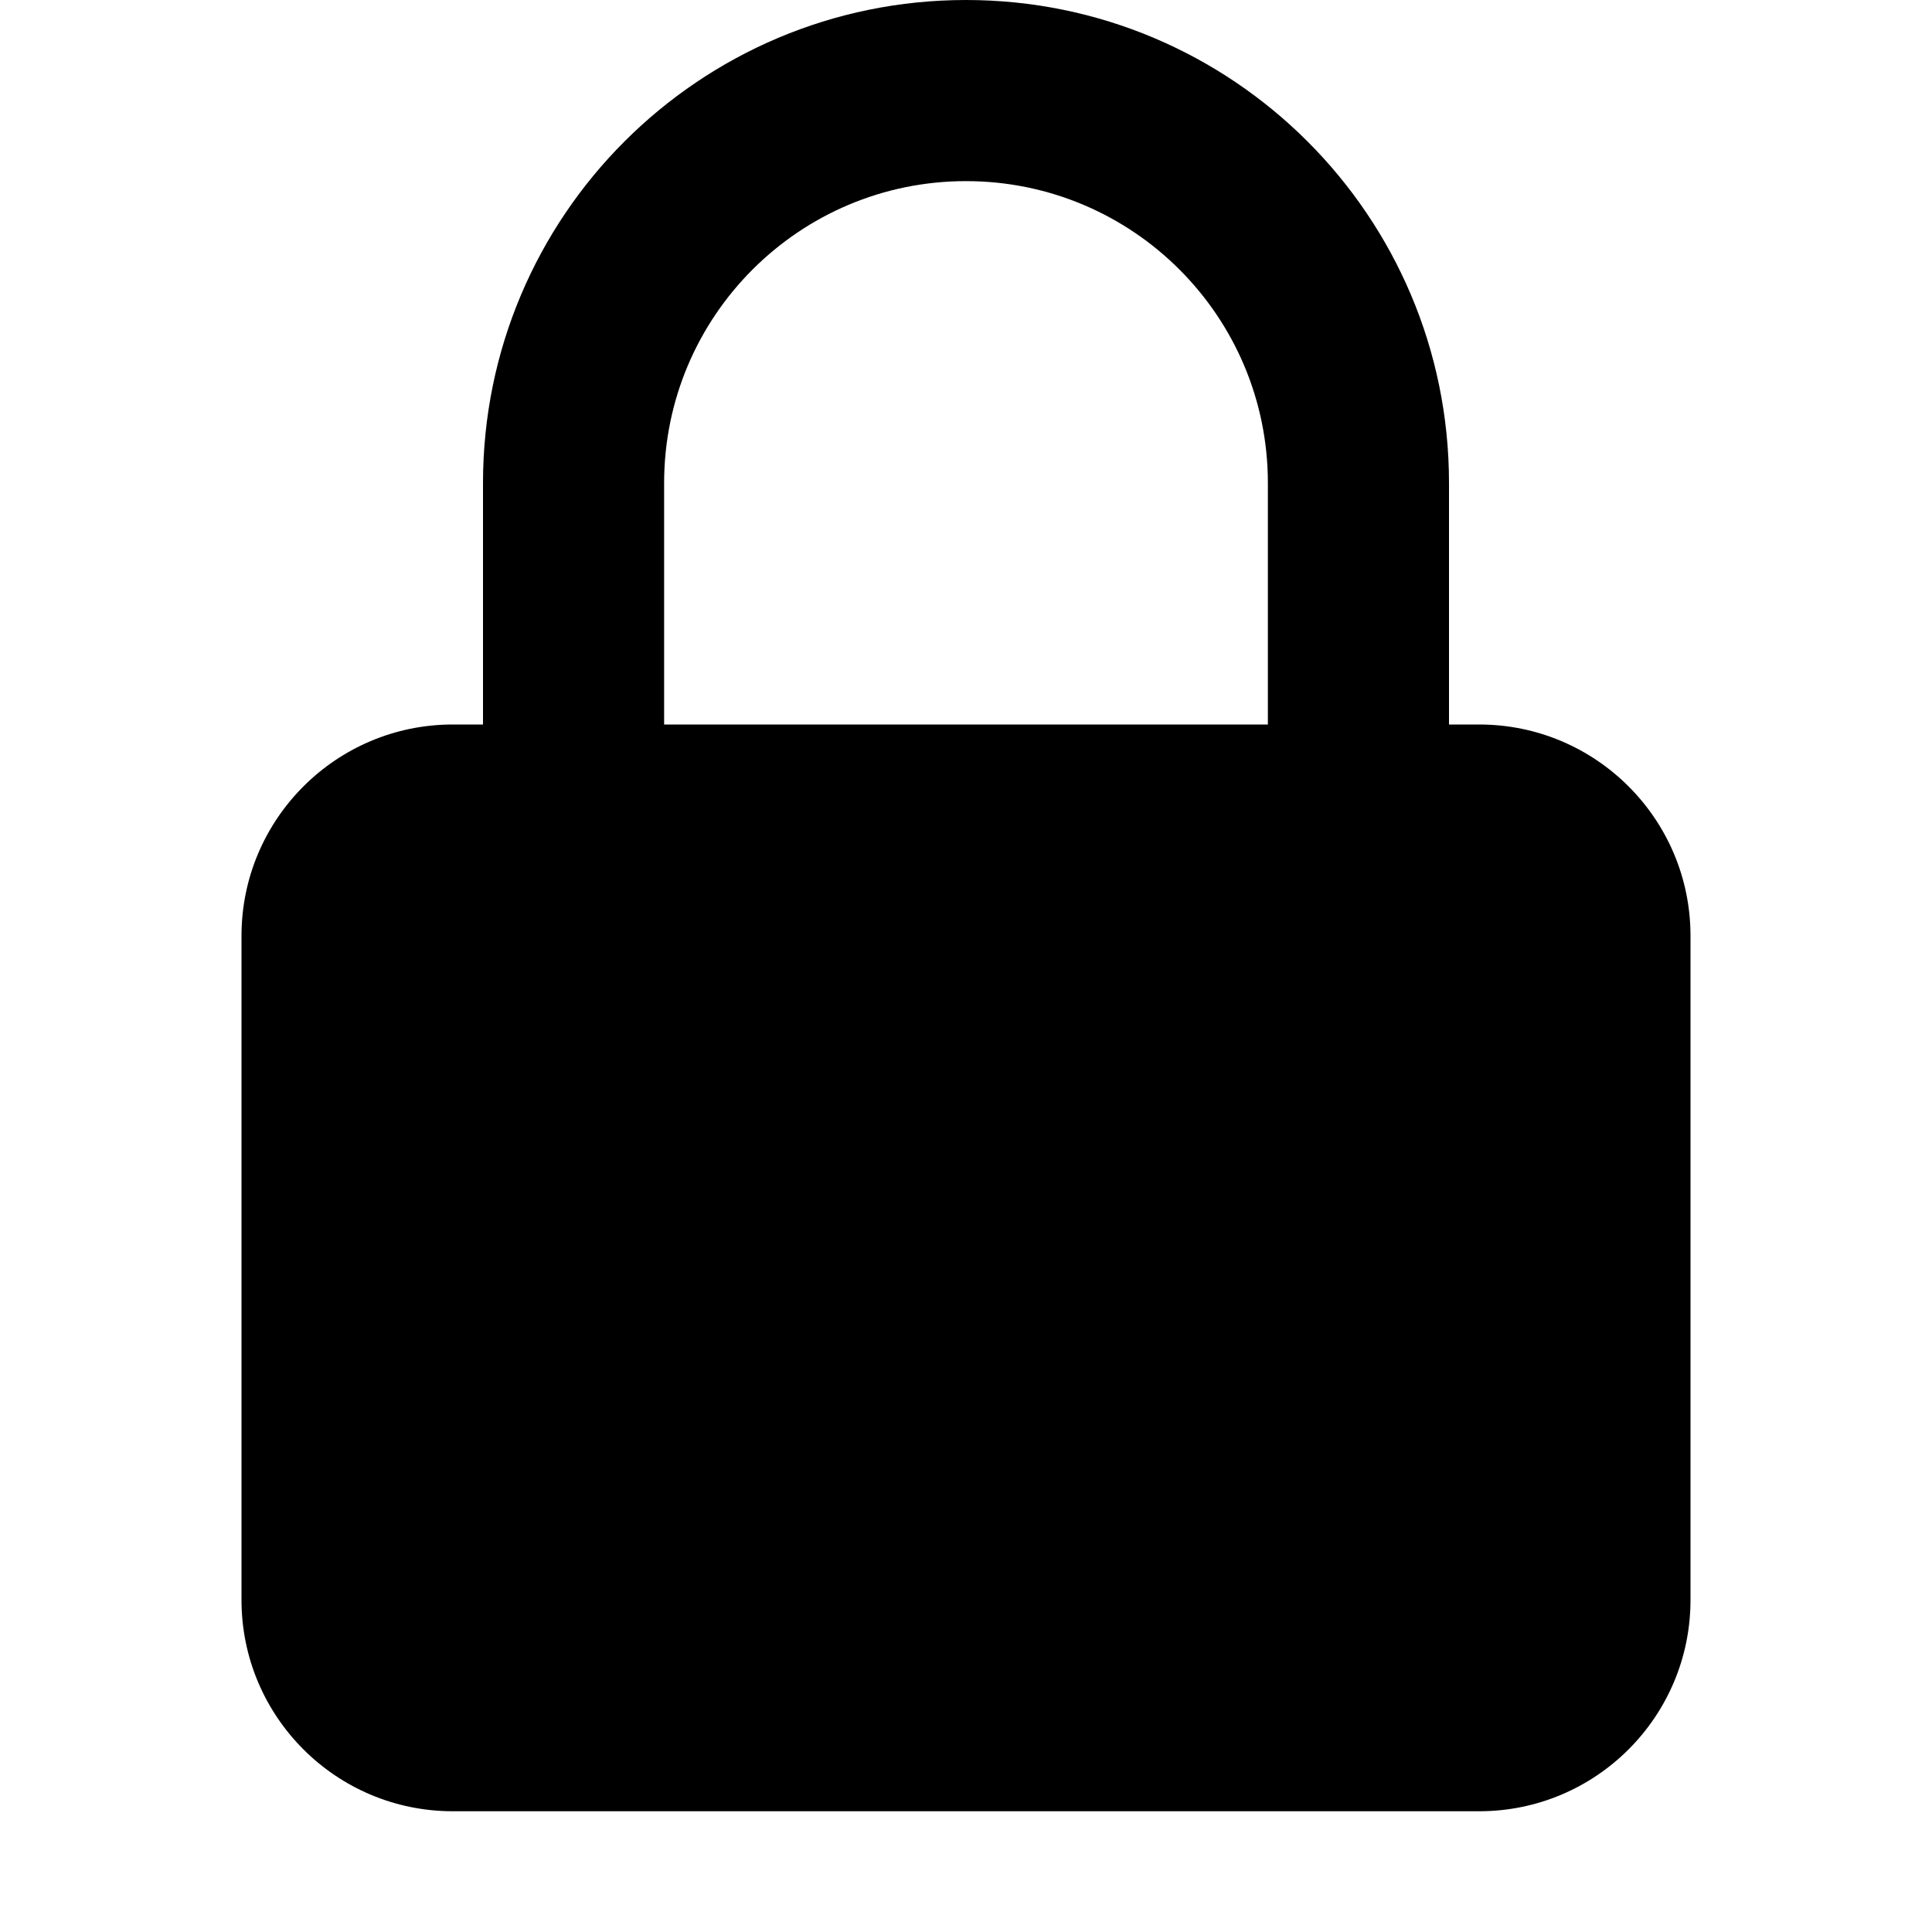
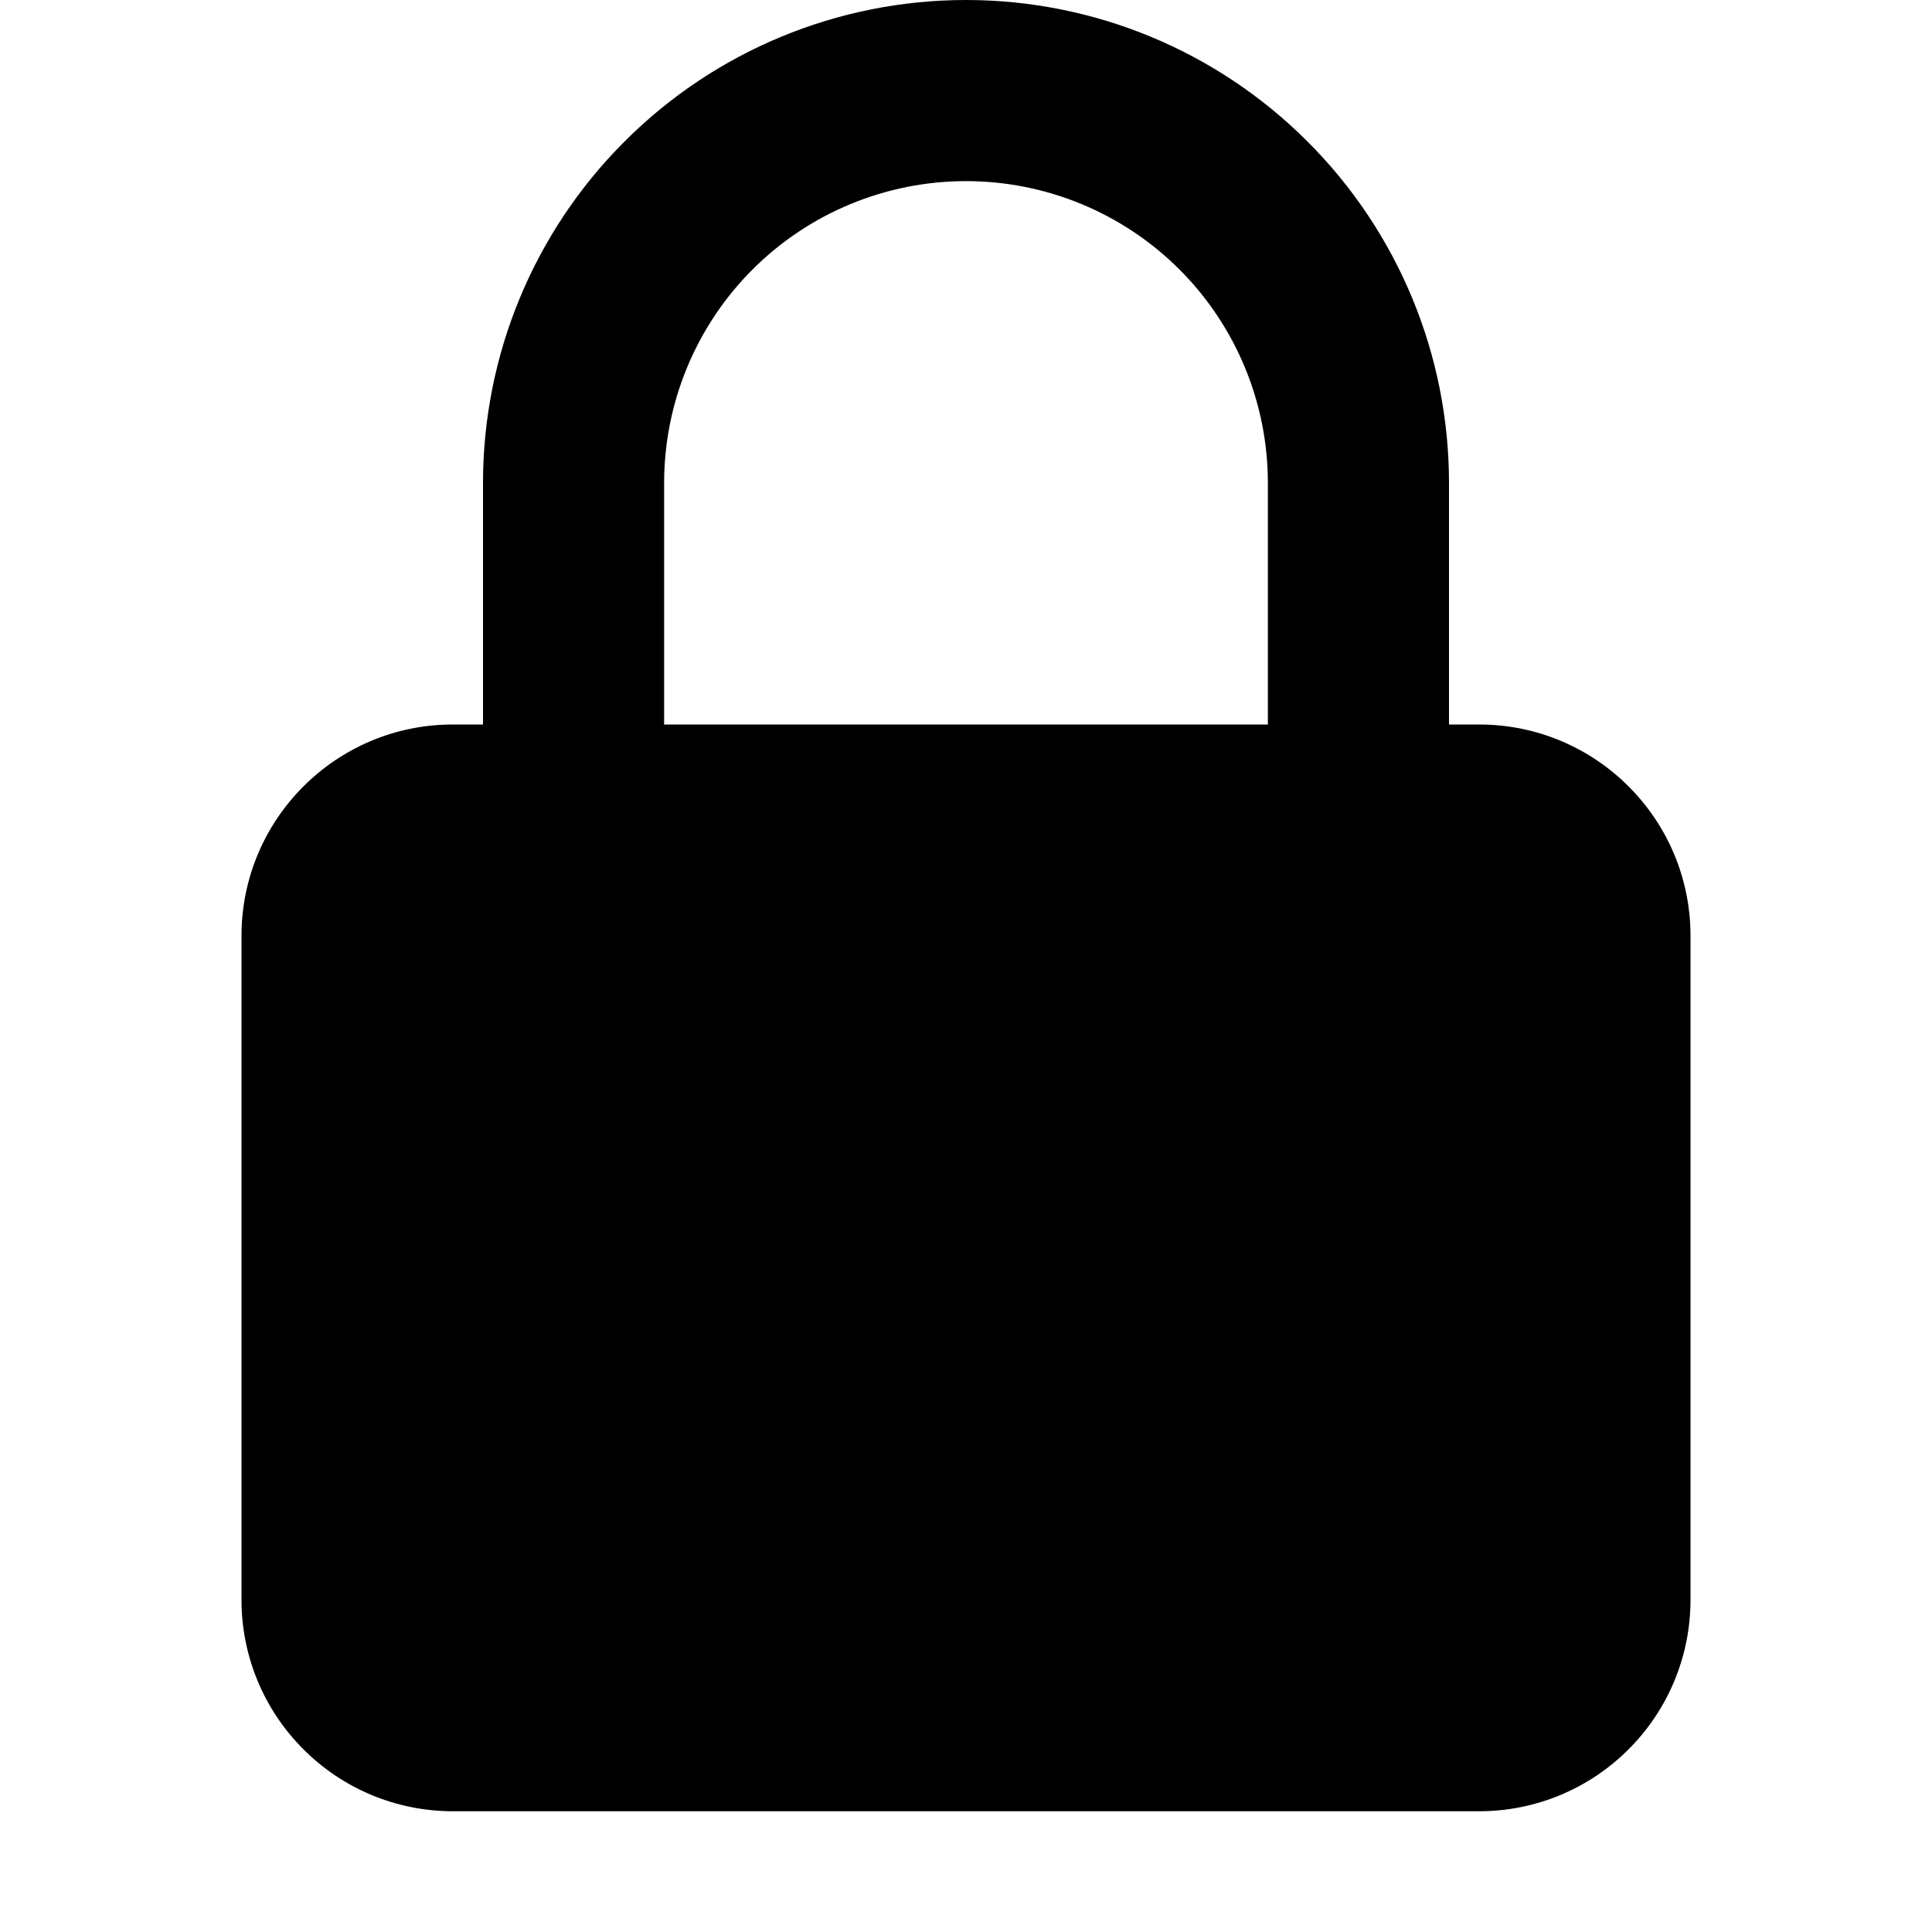
<svg xmlns="http://www.w3.org/2000/svg" width="16" height="16" viewBox="0 0 16 16">
-   <path fill-rule="evenodd" clip-rule="evenodd" d="M5.5 4a2.5 2.5 0 015 0v2h-5V4zM4 6V4a4 4 0 118 0v2h.25c.966 0 1.75.784 1.75 1.75v5.5A1.75 1.75 0 0112.25 15h-8.5A1.75 1.75 0 012 13.25v-5.5C2 6.784 2.784 6 3.75 6H4z" />
+   <path fill-rule="evenodd" clip-rule="evenodd" d="M5.5 4C5.5 3.337 5.763 2.701 6.232 2.232C6.701 1.763 7.337 1.5 8 1.5C8.663 1.5 9.299 1.763 9.768 2.232C10.237 2.701 10.5 3.337 10.5 4V6H5.5V4ZM4 6V4C4 2.939 4.421 1.922 5.172 1.172C5.922 0.421 6.939 0 8 0C9.061 0 10.078 0.421 10.828 1.172C11.579 1.922 12 2.939 12 4V6H12.25C13.216 6 14 6.784 14 7.75V13.25C14 13.714 13.816 14.159 13.487 14.487C13.159 14.816 12.714 15 12.25 15H3.75C3.286 15 2.841 14.816 2.513 14.487C2.184 14.159 2 13.714 2 13.25V7.75C2 6.784 2.784 6 3.75 6H4Z" />
</svg>
